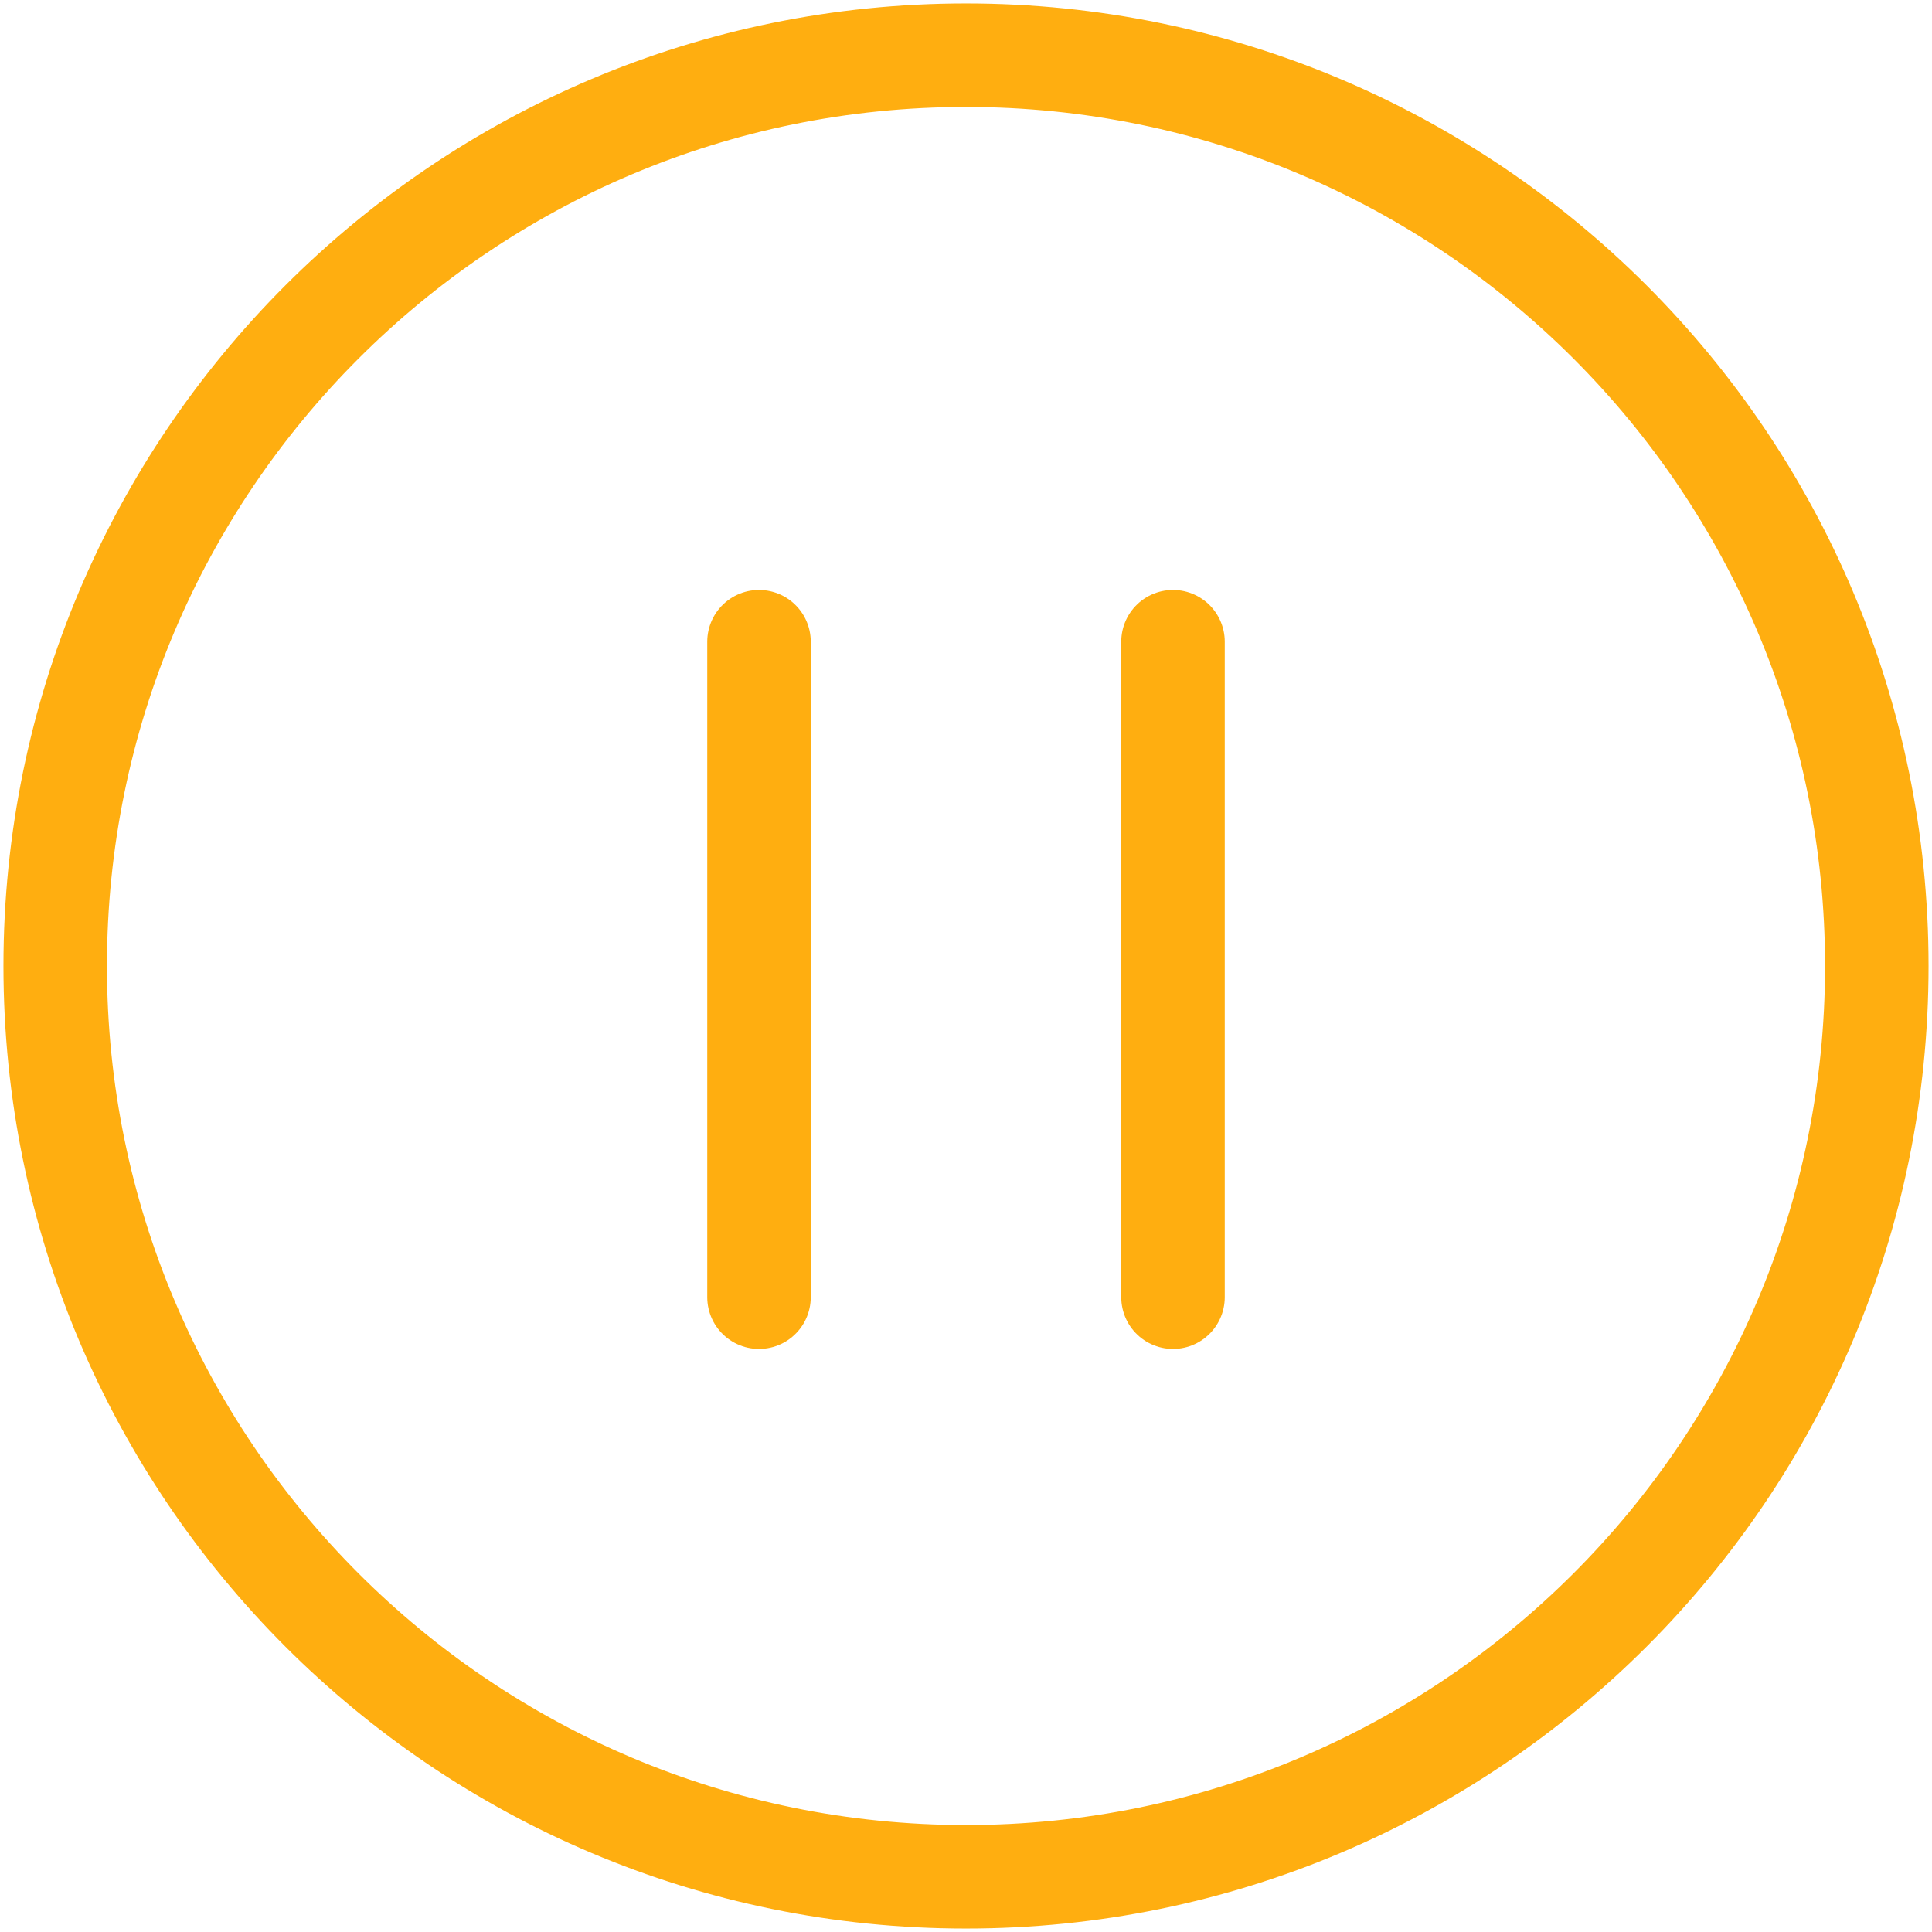
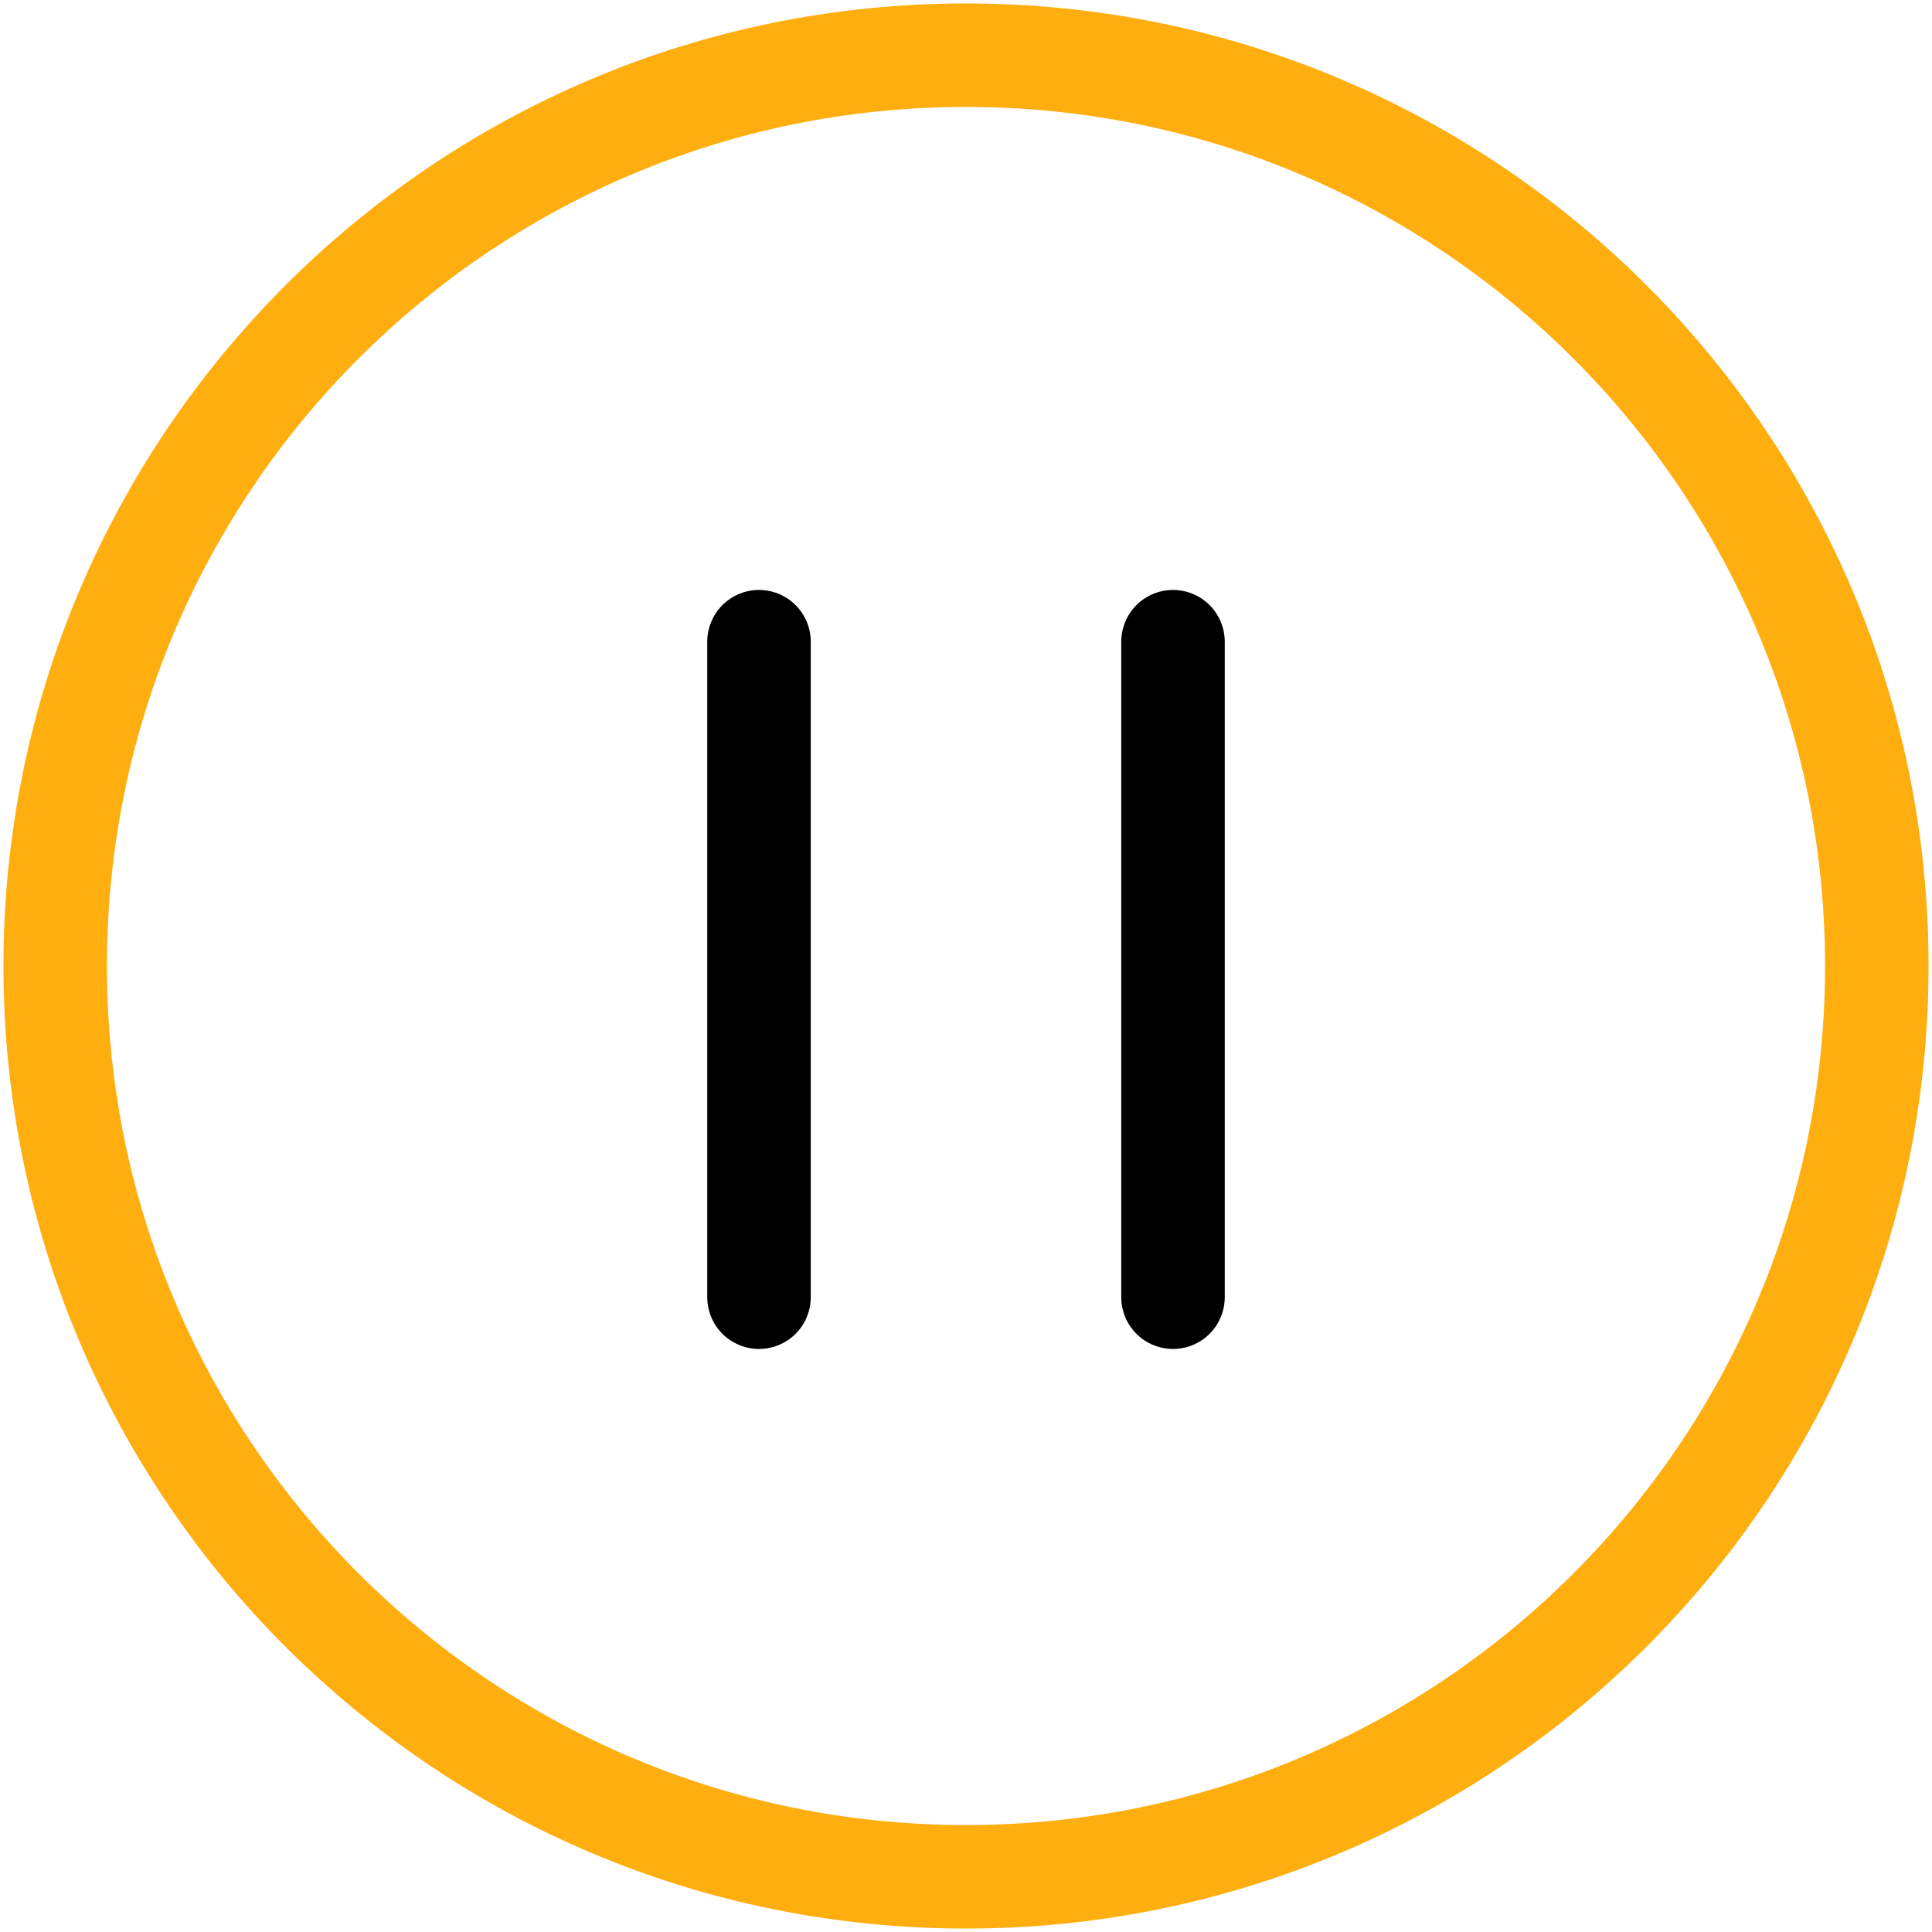
<svg xmlns="http://www.w3.org/2000/svg" version="1.1" id="Layer_1" x="0" y="0" viewBox="0 0 28 28" xml:space="preserve">
-   <style>.st2{fill:none;stroke:#ffae10;stroke-width:1.5;stroke-linecap:round;stroke-linejoin:round}</style>
+   <style>.st2{fill:none;stroke:currentColor;stroke-width:1.5;stroke-linecap:round;stroke-linejoin:round}</style>
  <g id="status_missed" transform="translate(-454 -1604)">
    <g id="Эллипс_542_копия_3" transform="translate(454 1604)" fill="none">
      <circle cx="14" cy="14" r="14" />
      <circle cx="14" cy="14" r="13.2" stroke="#ffae10" stroke-width="1.5" />
    </g>
    <path id="Shape_1765" class="st2" d="M465 1622.8v-9.5" />
    <path id="Shape_1766" class="st2" d="M471 1622.8v-9.5" />
  </g>
</svg>
